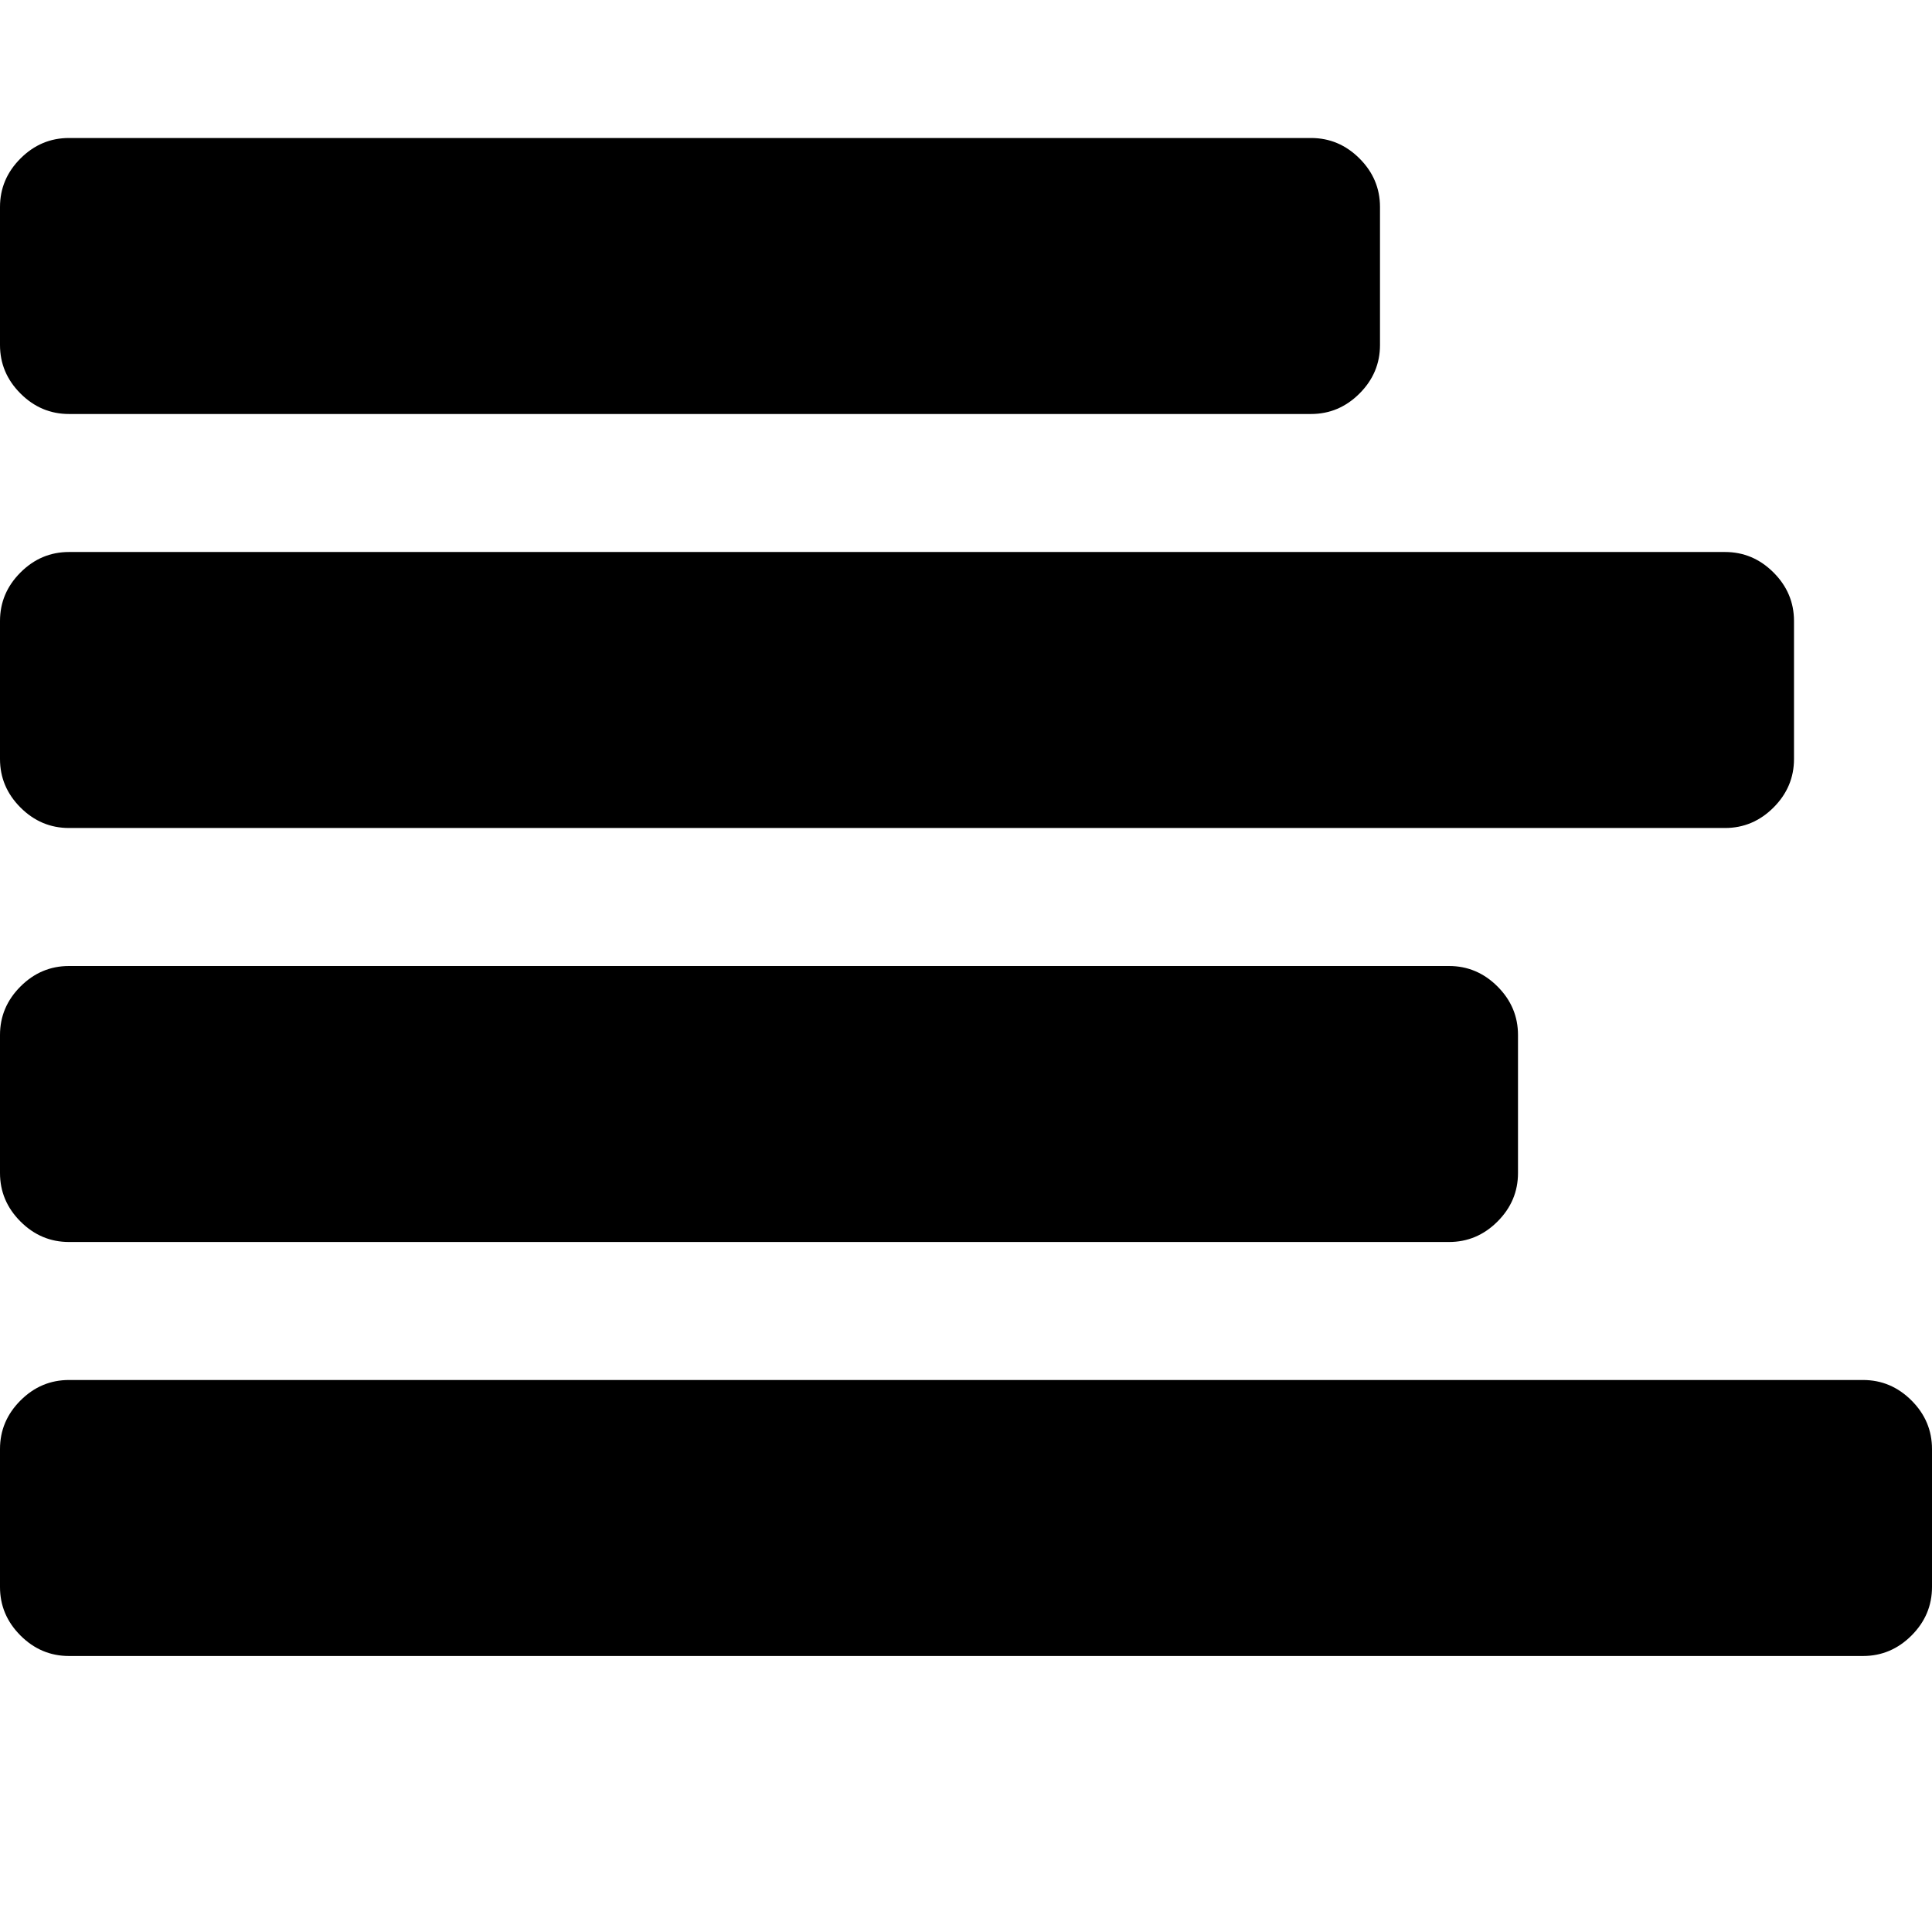
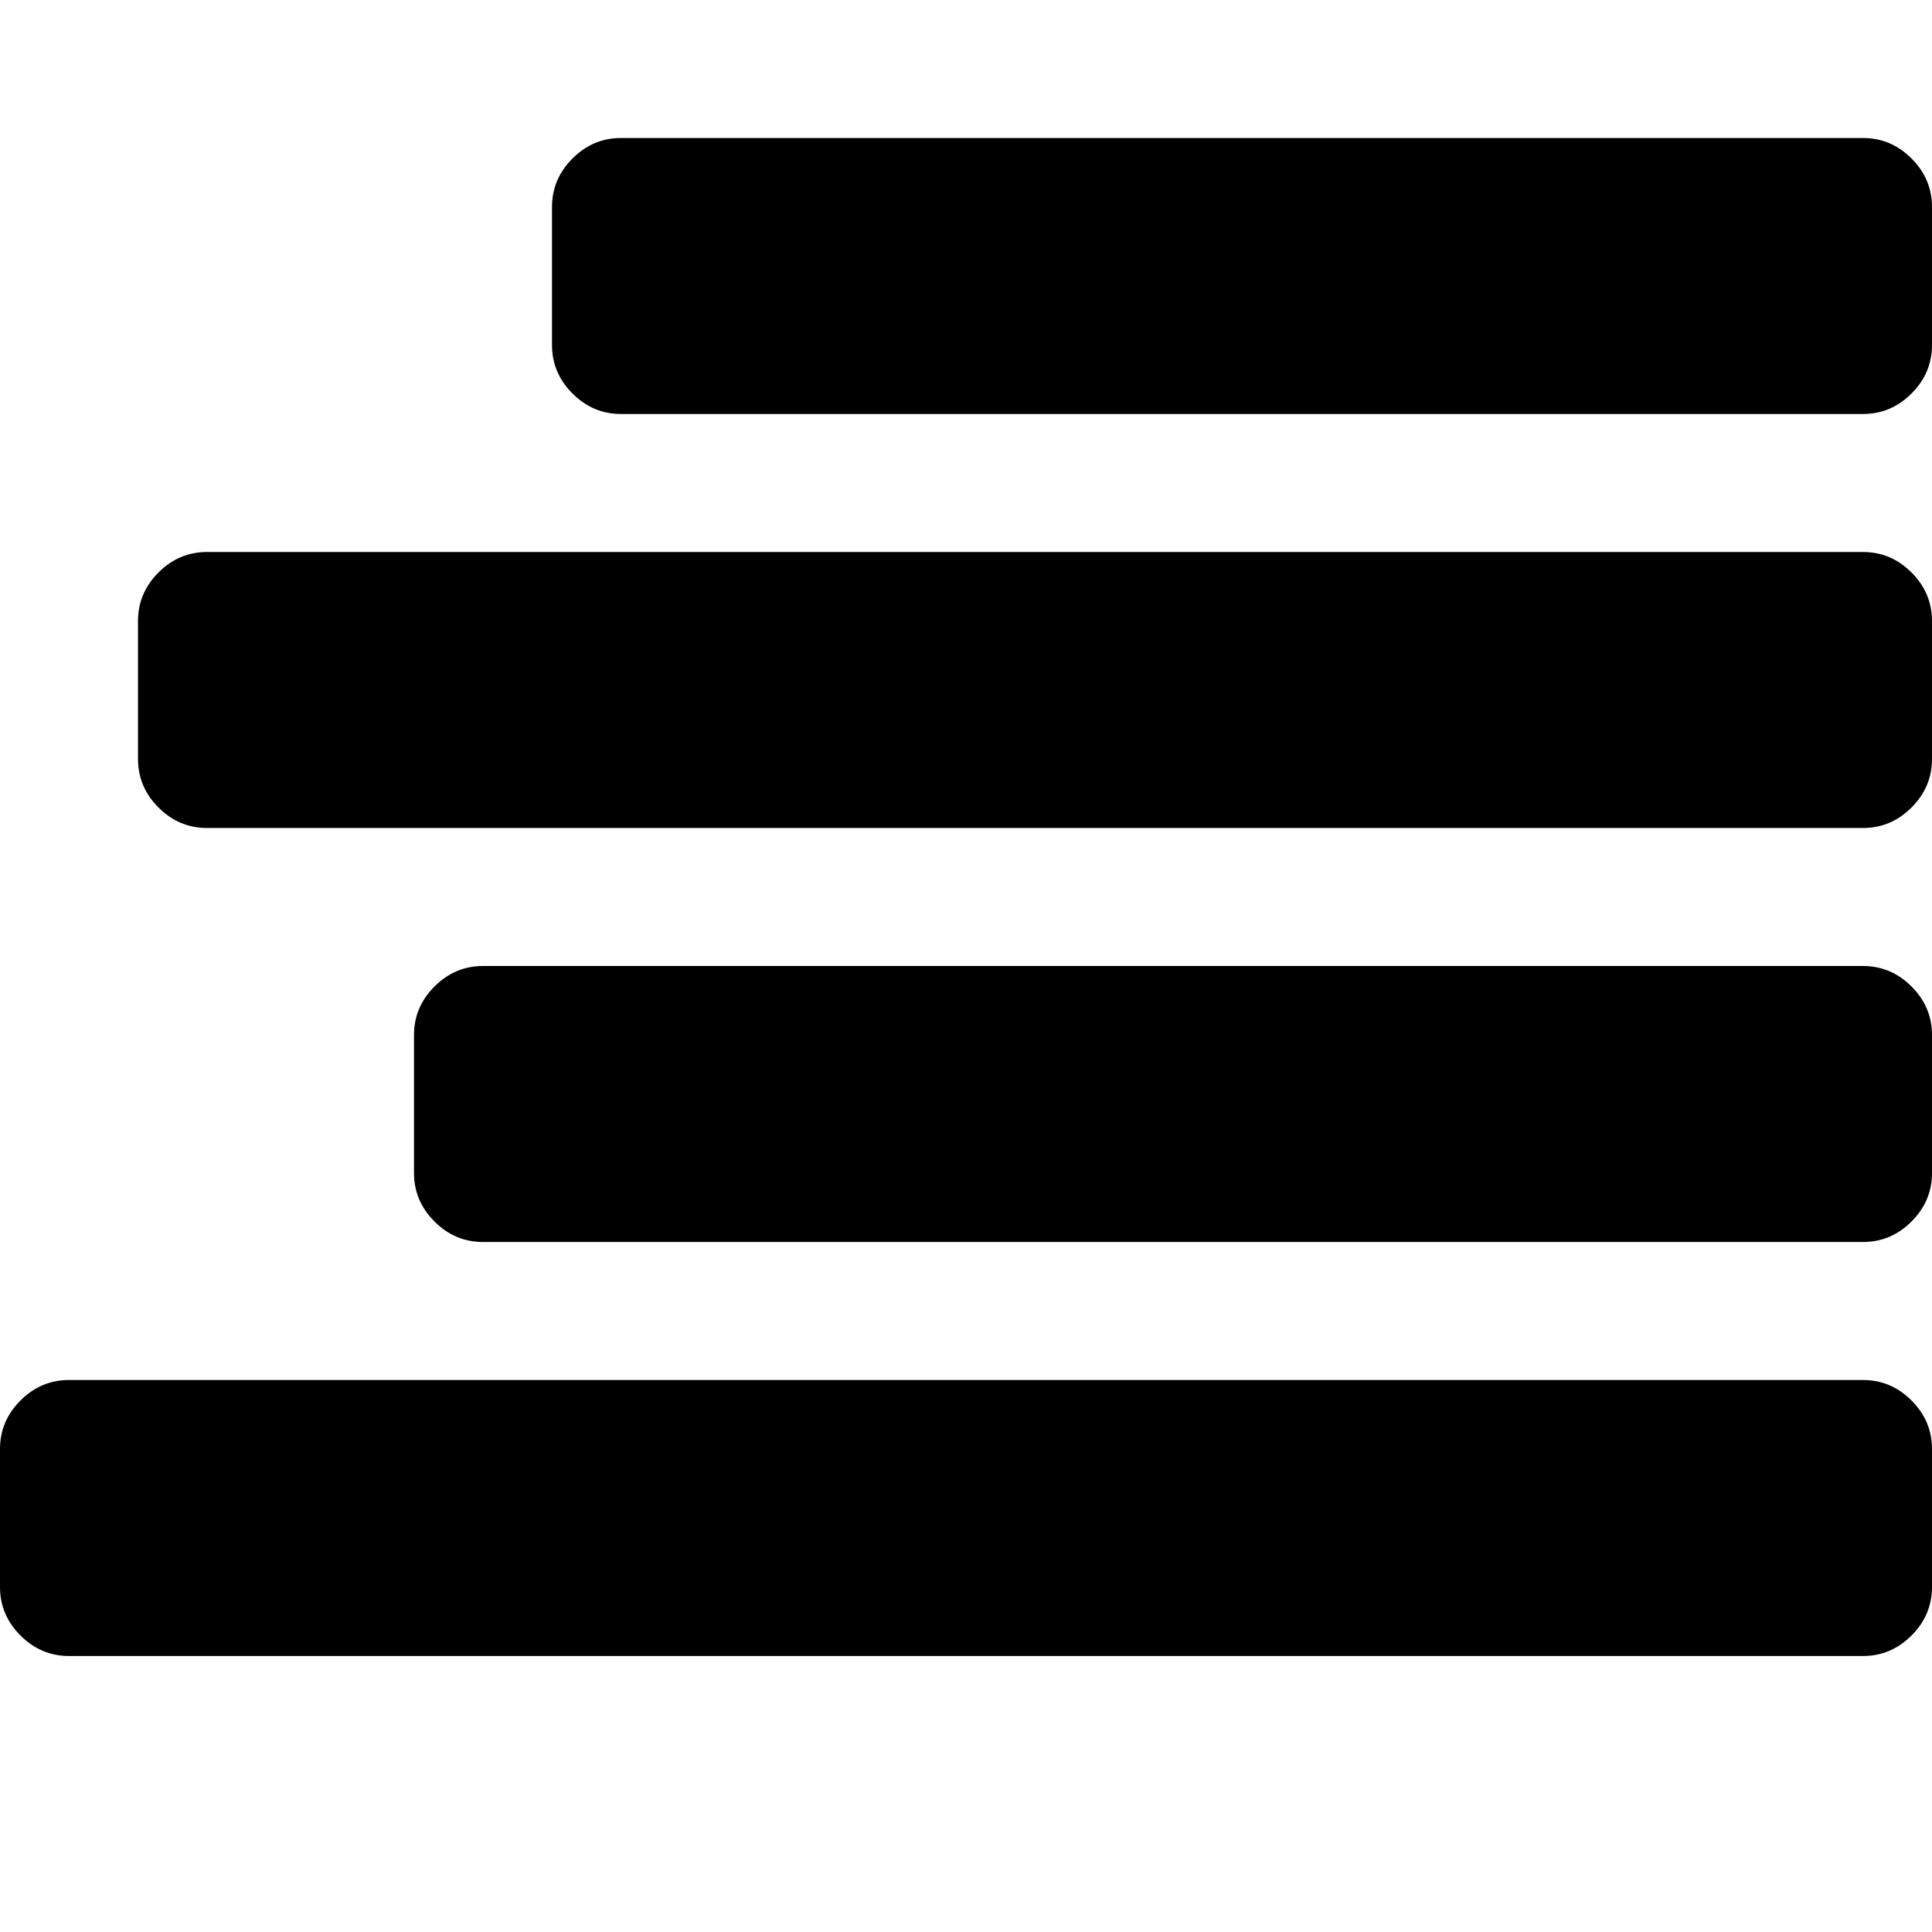
- <svg xmlns="http://www.w3.org/2000/svg" t="1585490063670" class="icon" viewBox="0 0 1024 1024" version="1.1" p-id="10563" width="16" height="16">
+ <svg xmlns="http://www.w3.org/2000/svg" t="1585490073855" class="icon" viewBox="0 0 1024 1024" version="1.1" p-id="10701" width="16" height="16">
  <defs>
    <style type="text/css" />
  </defs>
-   <path d="M1024 768v73.143q0 14.857-10.857 25.714t-25.714 10.857H36.571q-14.857 0-25.714-10.857t-10.857-25.714v-73.143q0-14.857 10.857-25.714t25.714-10.857h950.857q14.857 0 25.714 10.857t10.857 25.714z m-219.429-219.429v73.143q0 14.857-10.857 25.714t-25.714 10.857H36.571q-14.857 0-25.714-10.857t-10.857-25.714V548.571q0-14.857 10.857-25.714t25.714-10.857h731.429q14.857 0 25.714 10.857t10.857 25.714z m146.286-219.429v73.143q0 14.857-10.857 25.714t-25.714 10.857H36.571q-14.857 0-25.714-10.857T0 402.286V329.143q0-14.857 10.857-25.714t25.714-10.857h877.714q14.857 0 25.714 10.857t10.857 25.714z m-219.429-219.429v73.143q0 14.857-10.857 25.714t-25.714 10.857H36.571q-14.857 0-25.714-10.857T0 182.857V109.714q0-14.857 10.857-25.714t25.714-10.857h658.286q14.857 0 25.714 10.857t10.857 25.714z" p-id="10564" />
+   <path d="M1024 768v73.143q0 14.857-10.857 25.714t-25.714 10.857H36.571q-14.857 0-25.714-10.857t-10.857-25.714v-73.143q0-14.857 10.857-25.714t25.714-10.857h950.857q14.857 0 25.714 10.857t10.857 25.714z m0-219.429v73.143q0 14.857-10.857 25.714t-25.714 10.857H256q-14.857 0-25.714-10.857t-10.857-25.714V548.571q0-14.857 10.857-25.714t25.714-10.857h731.429q14.857 0 25.714 10.857t10.857 25.714z m0-219.429v73.143q0 14.857-10.857 25.714t-25.714 10.857H109.714q-14.857 0-25.714-10.857t-10.857-25.714V329.143q0-14.857 10.857-25.714t25.714-10.857h877.714q14.857 0 25.714 10.857t10.857 25.714z m0-219.429v73.143q0 14.857-10.857 25.714t-25.714 10.857H329.143q-14.857 0-25.714-10.857t-10.857-25.714V109.714q0-14.857 10.857-25.714t25.714-10.857h658.286q14.857 0 25.714 10.857t10.857 25.714z" p-id="10702" />
</svg>
